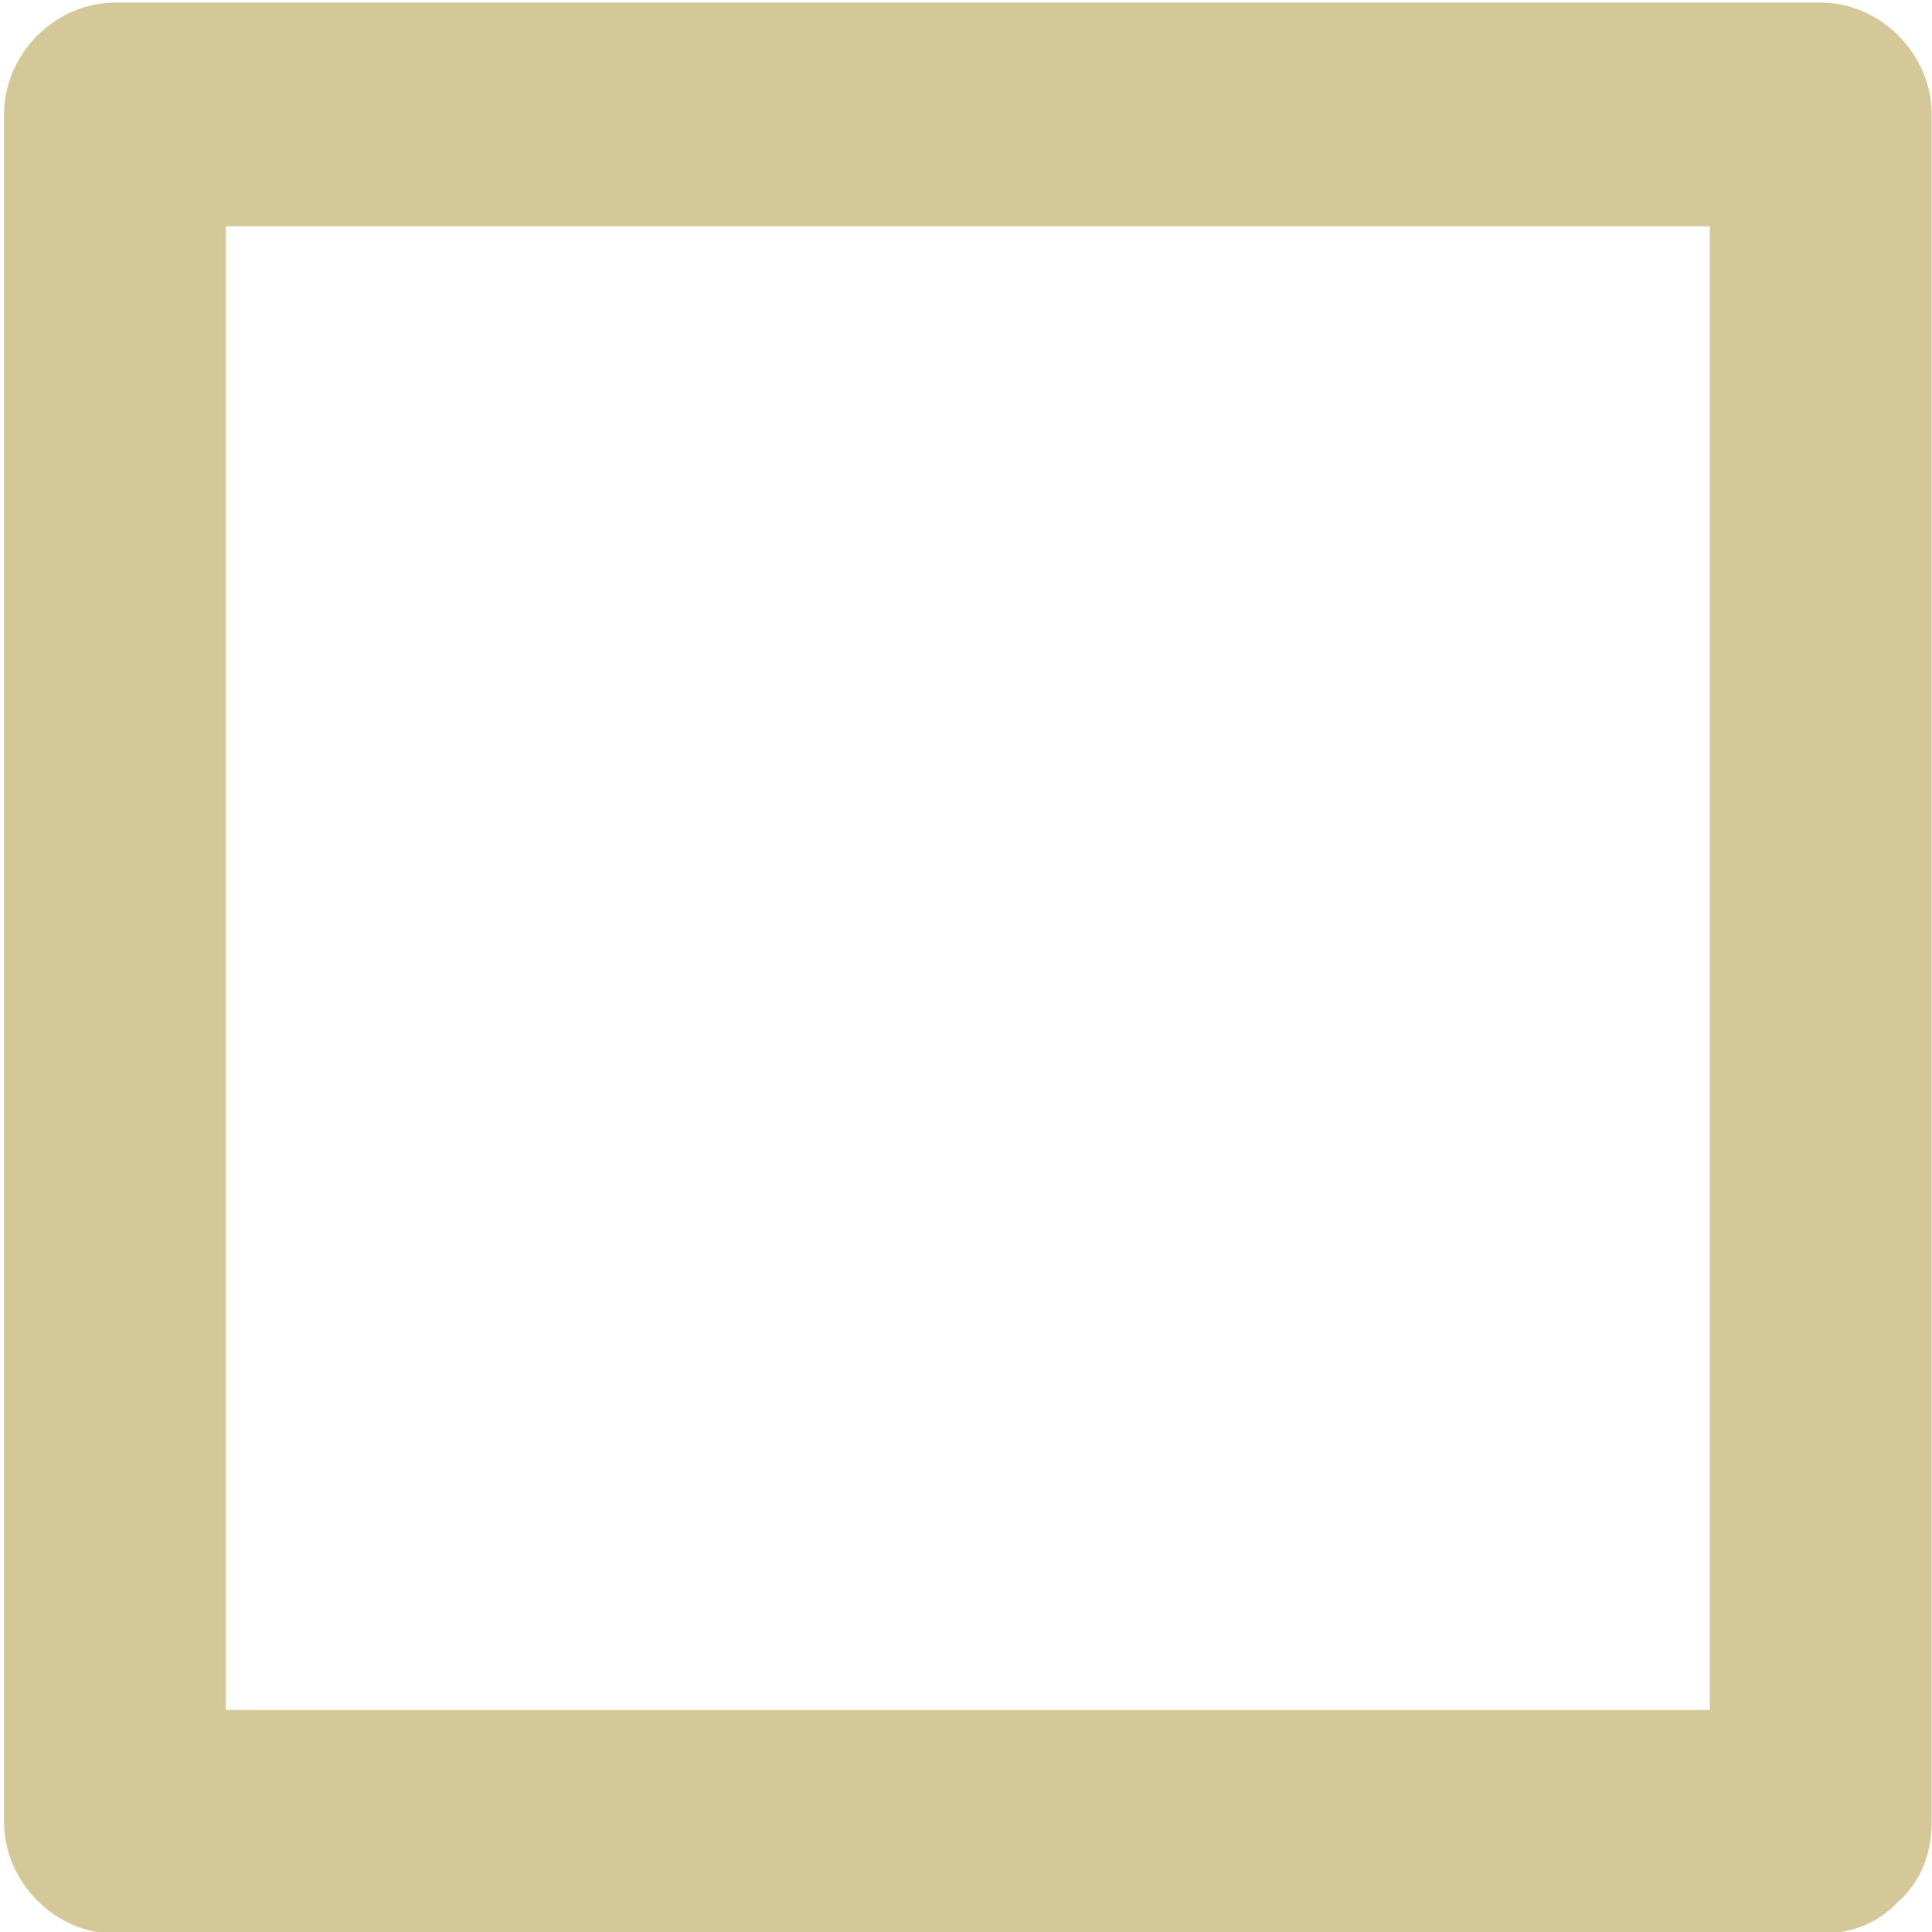
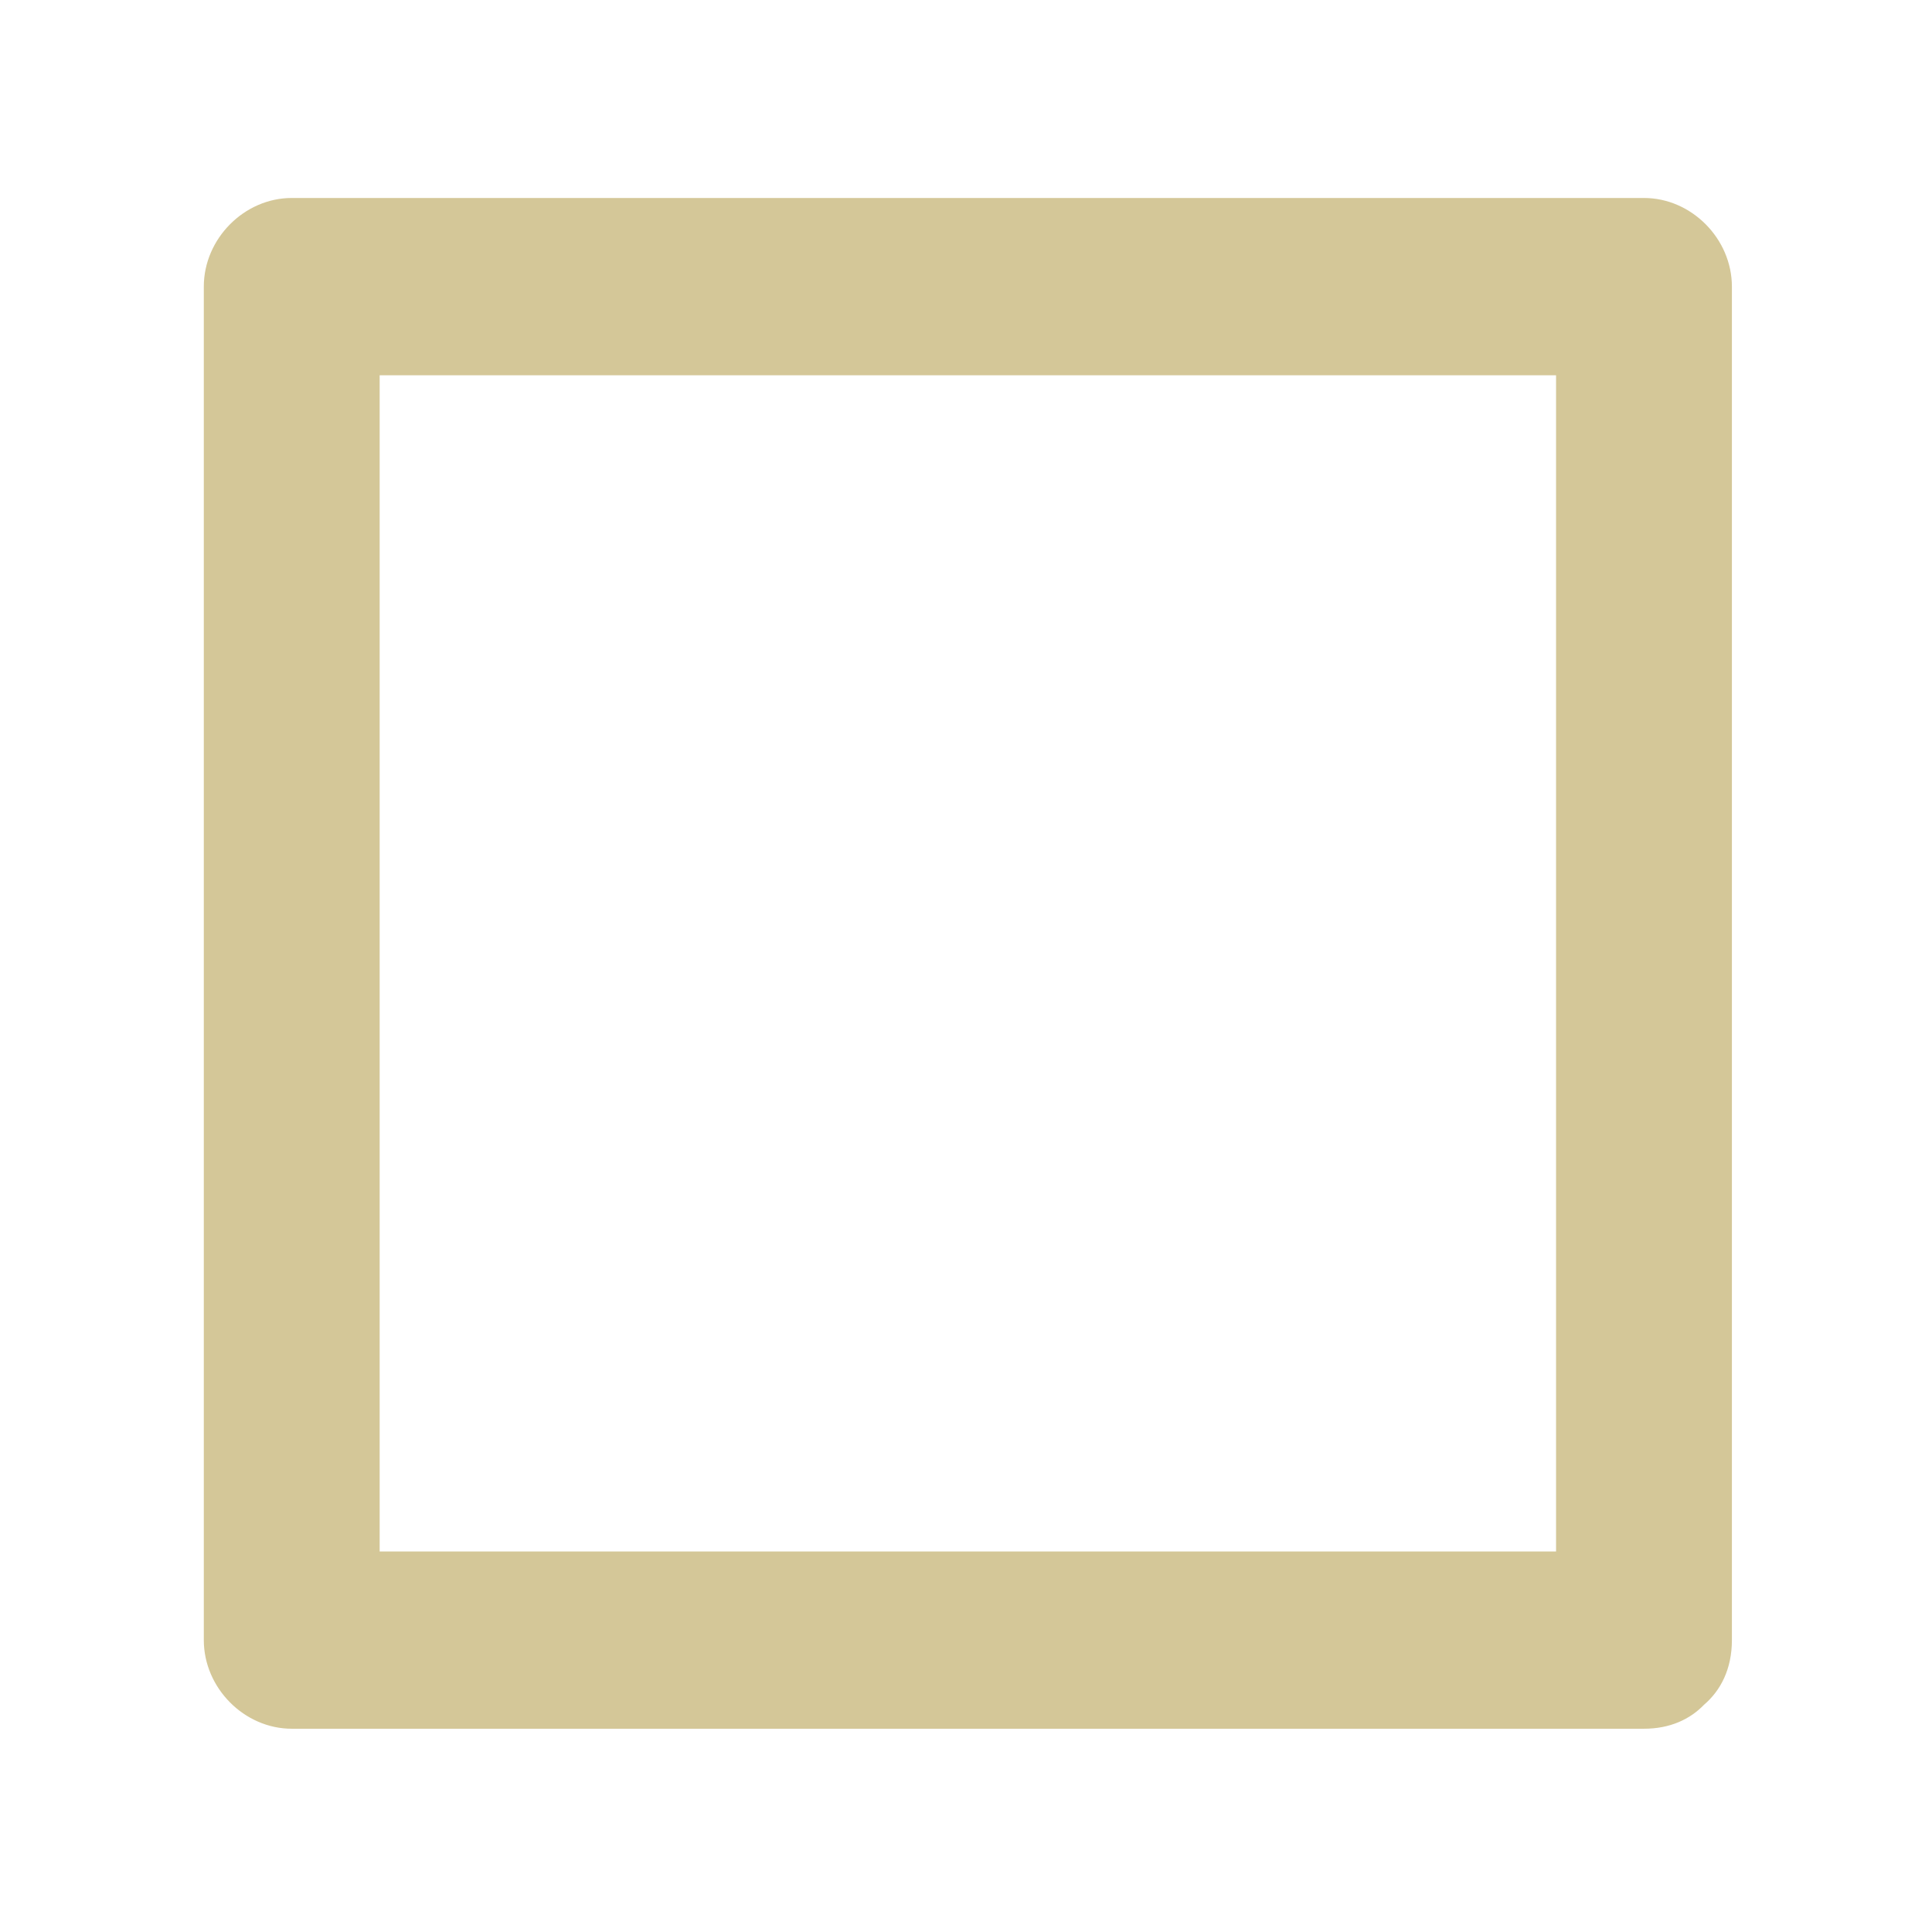
<svg xmlns="http://www.w3.org/2000/svg" version="1.1" x="0px" y="0px" viewBox="0 0 500 500" enable-background="new 0 0 500 500" xml:space="preserve" id="svg10" width="500" height="500">
  <defs id="defs10" />
-   <path d="m 29.751,0.682 c -15.5,0 -28.704,13.309 -28.704,28.934 v 386.305 55.555 c 0,15.626 13.205,28.938 28.704,28.938 h 386.348 55.113 c 8.485,0 15.024,-3.086 19.61,-7.834 5.45,-4.666 9.091,-11.702 9.091,-21.105 V 85.175 29.616 c 0,-15.626 -13.2,-28.934 -28.7,-28.934 H 84.864 Z M 58.456,58.554 H 416.099 442.508 V 415.921 442.542 H 84.864 58.456 V 85.175 Z" style="fill:#d4c798;stroke-width:2.138" id="path44" />
+   <path d="m 75.5,51.237 c -12.287,0 -22.755,10.55 -22.755,22.937 v 306.239 44.041 c 0,12.387 10.468,22.941 22.755,22.941 h 306.273 43.69 c 6.726,0 11.91,-2.446 15.545,-6.21 4.32,-3.699 7.207,-9.277 7.207,-16.731 V 118.218 74.174 c 0,-12.387 -10.464,-22.937 -22.752,-22.937 H 119.19 Z M 98.255,97.114 H 381.773 402.708 V 380.412 401.516 H 119.19 98.255 v -283.298 z" style="fill:#d4c798;stroke-width:1.695" id="path44" />
</svg>
